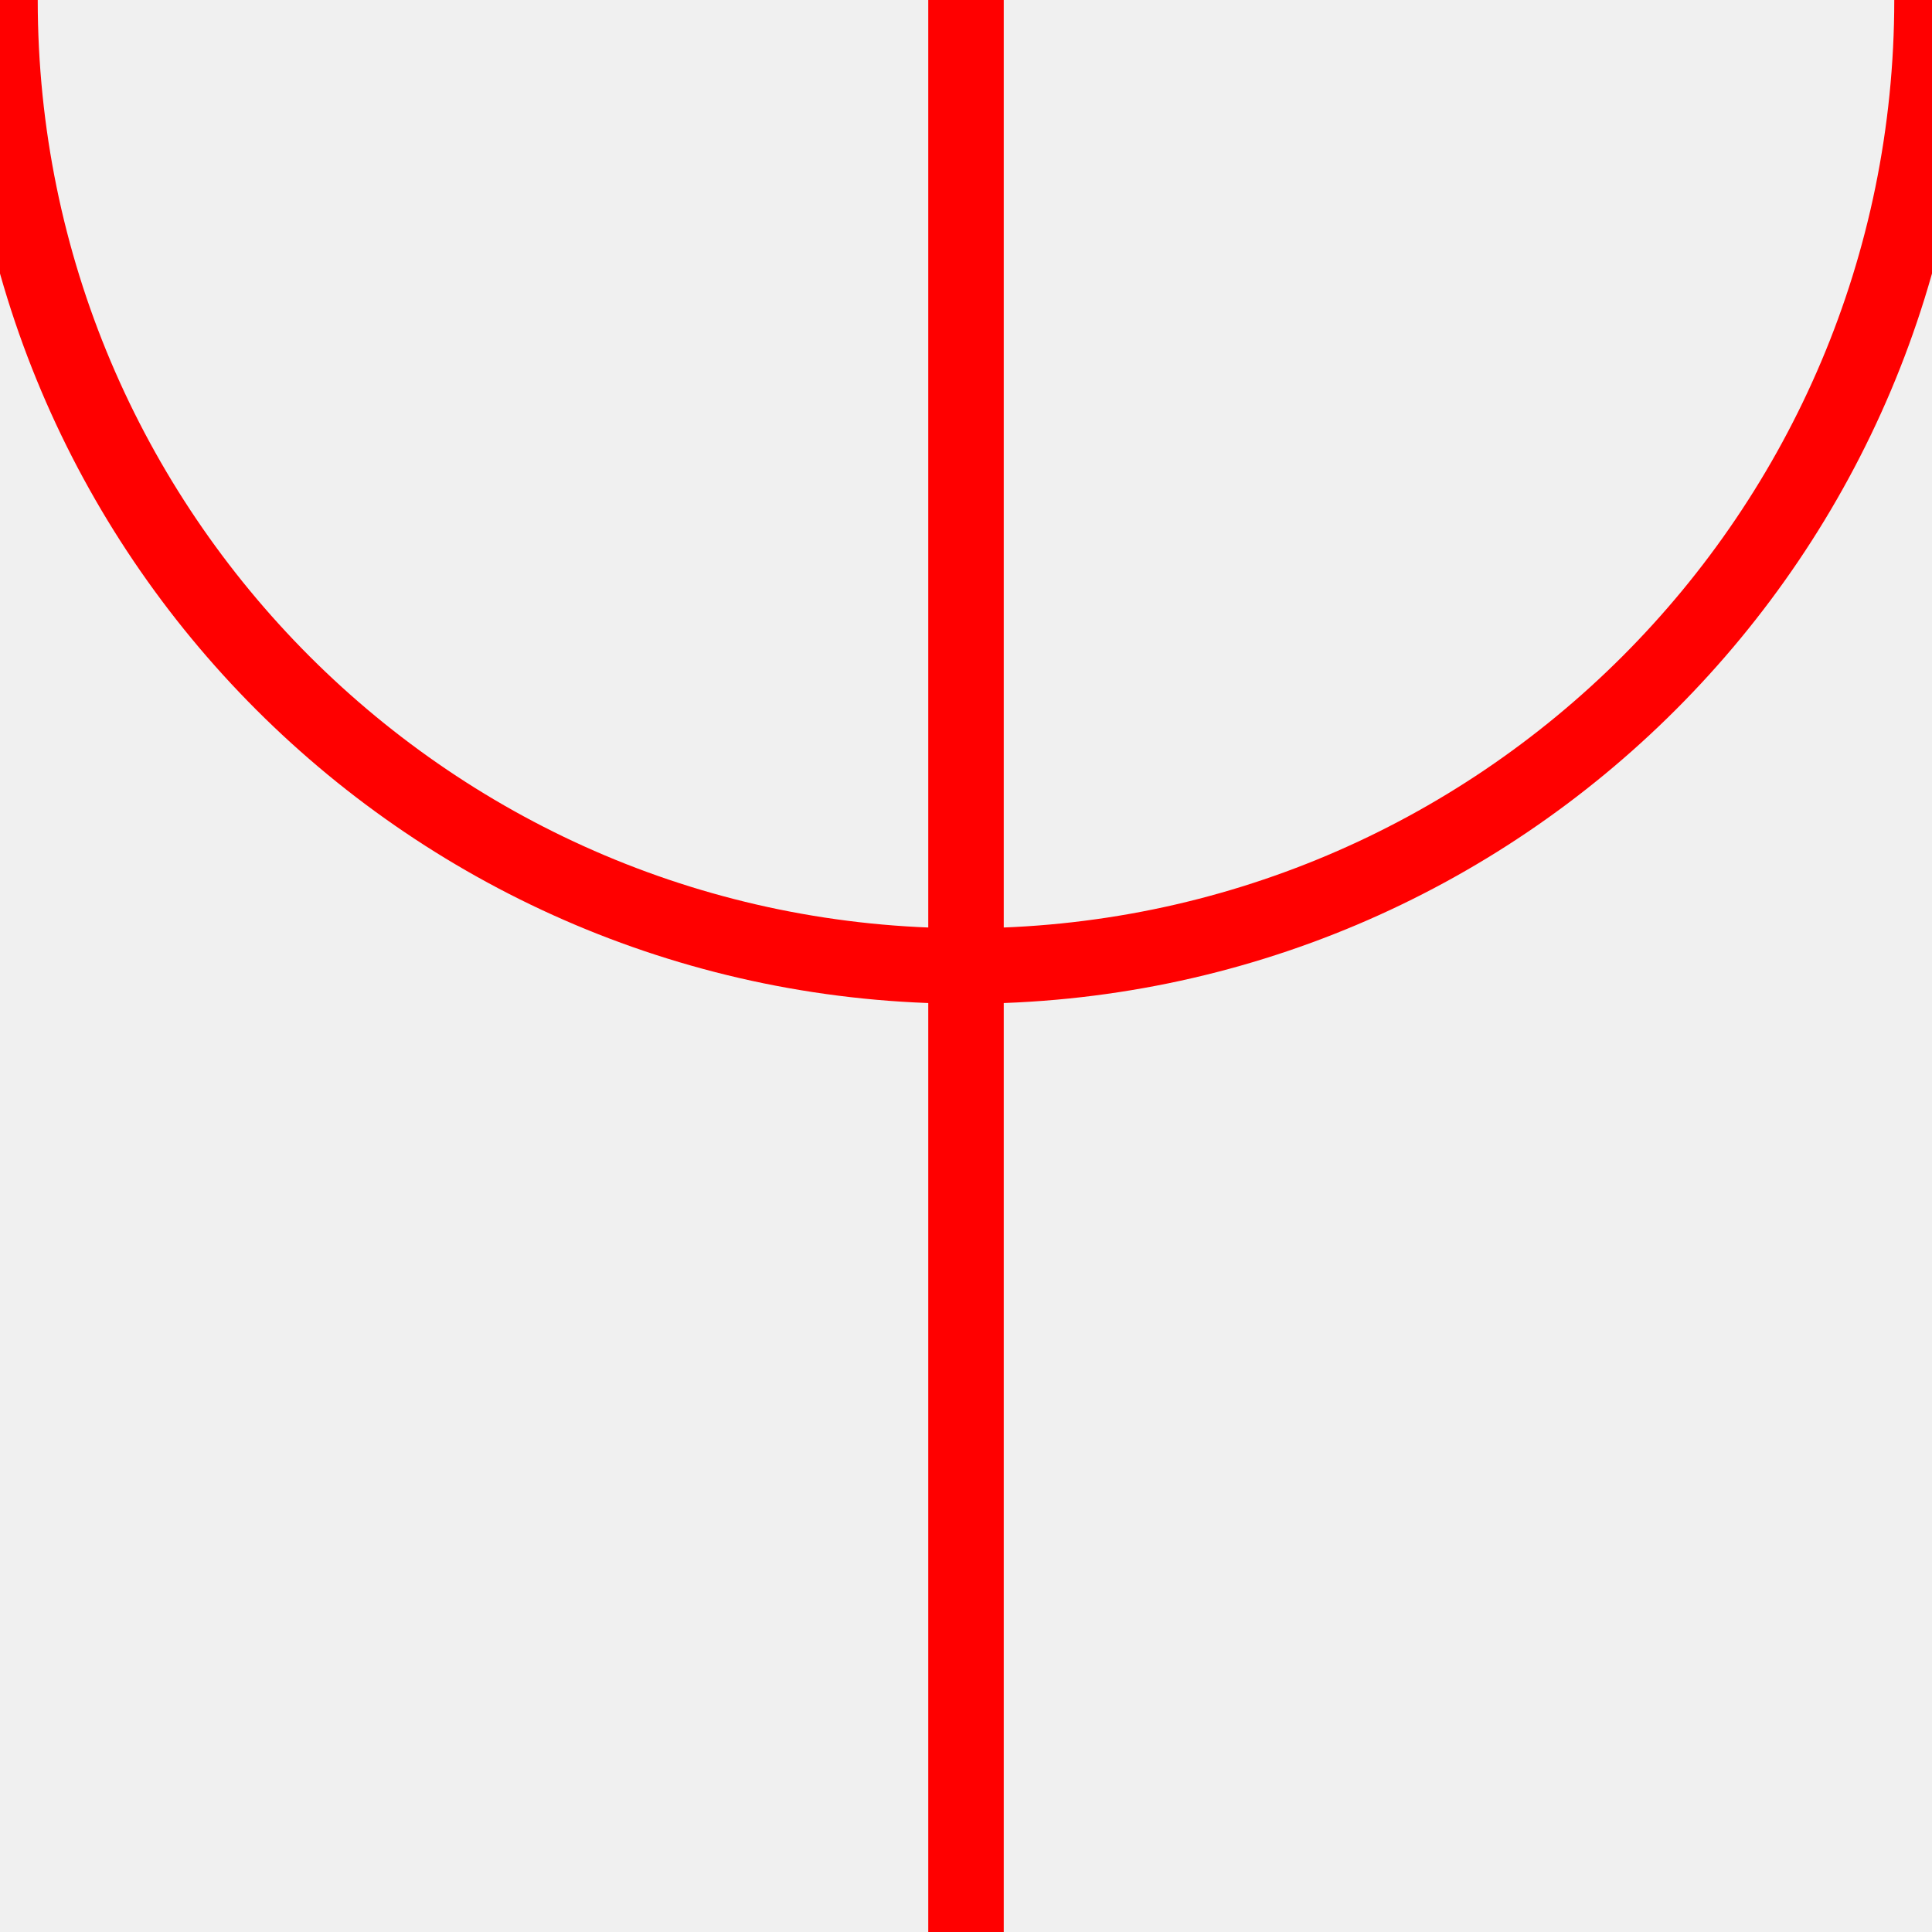
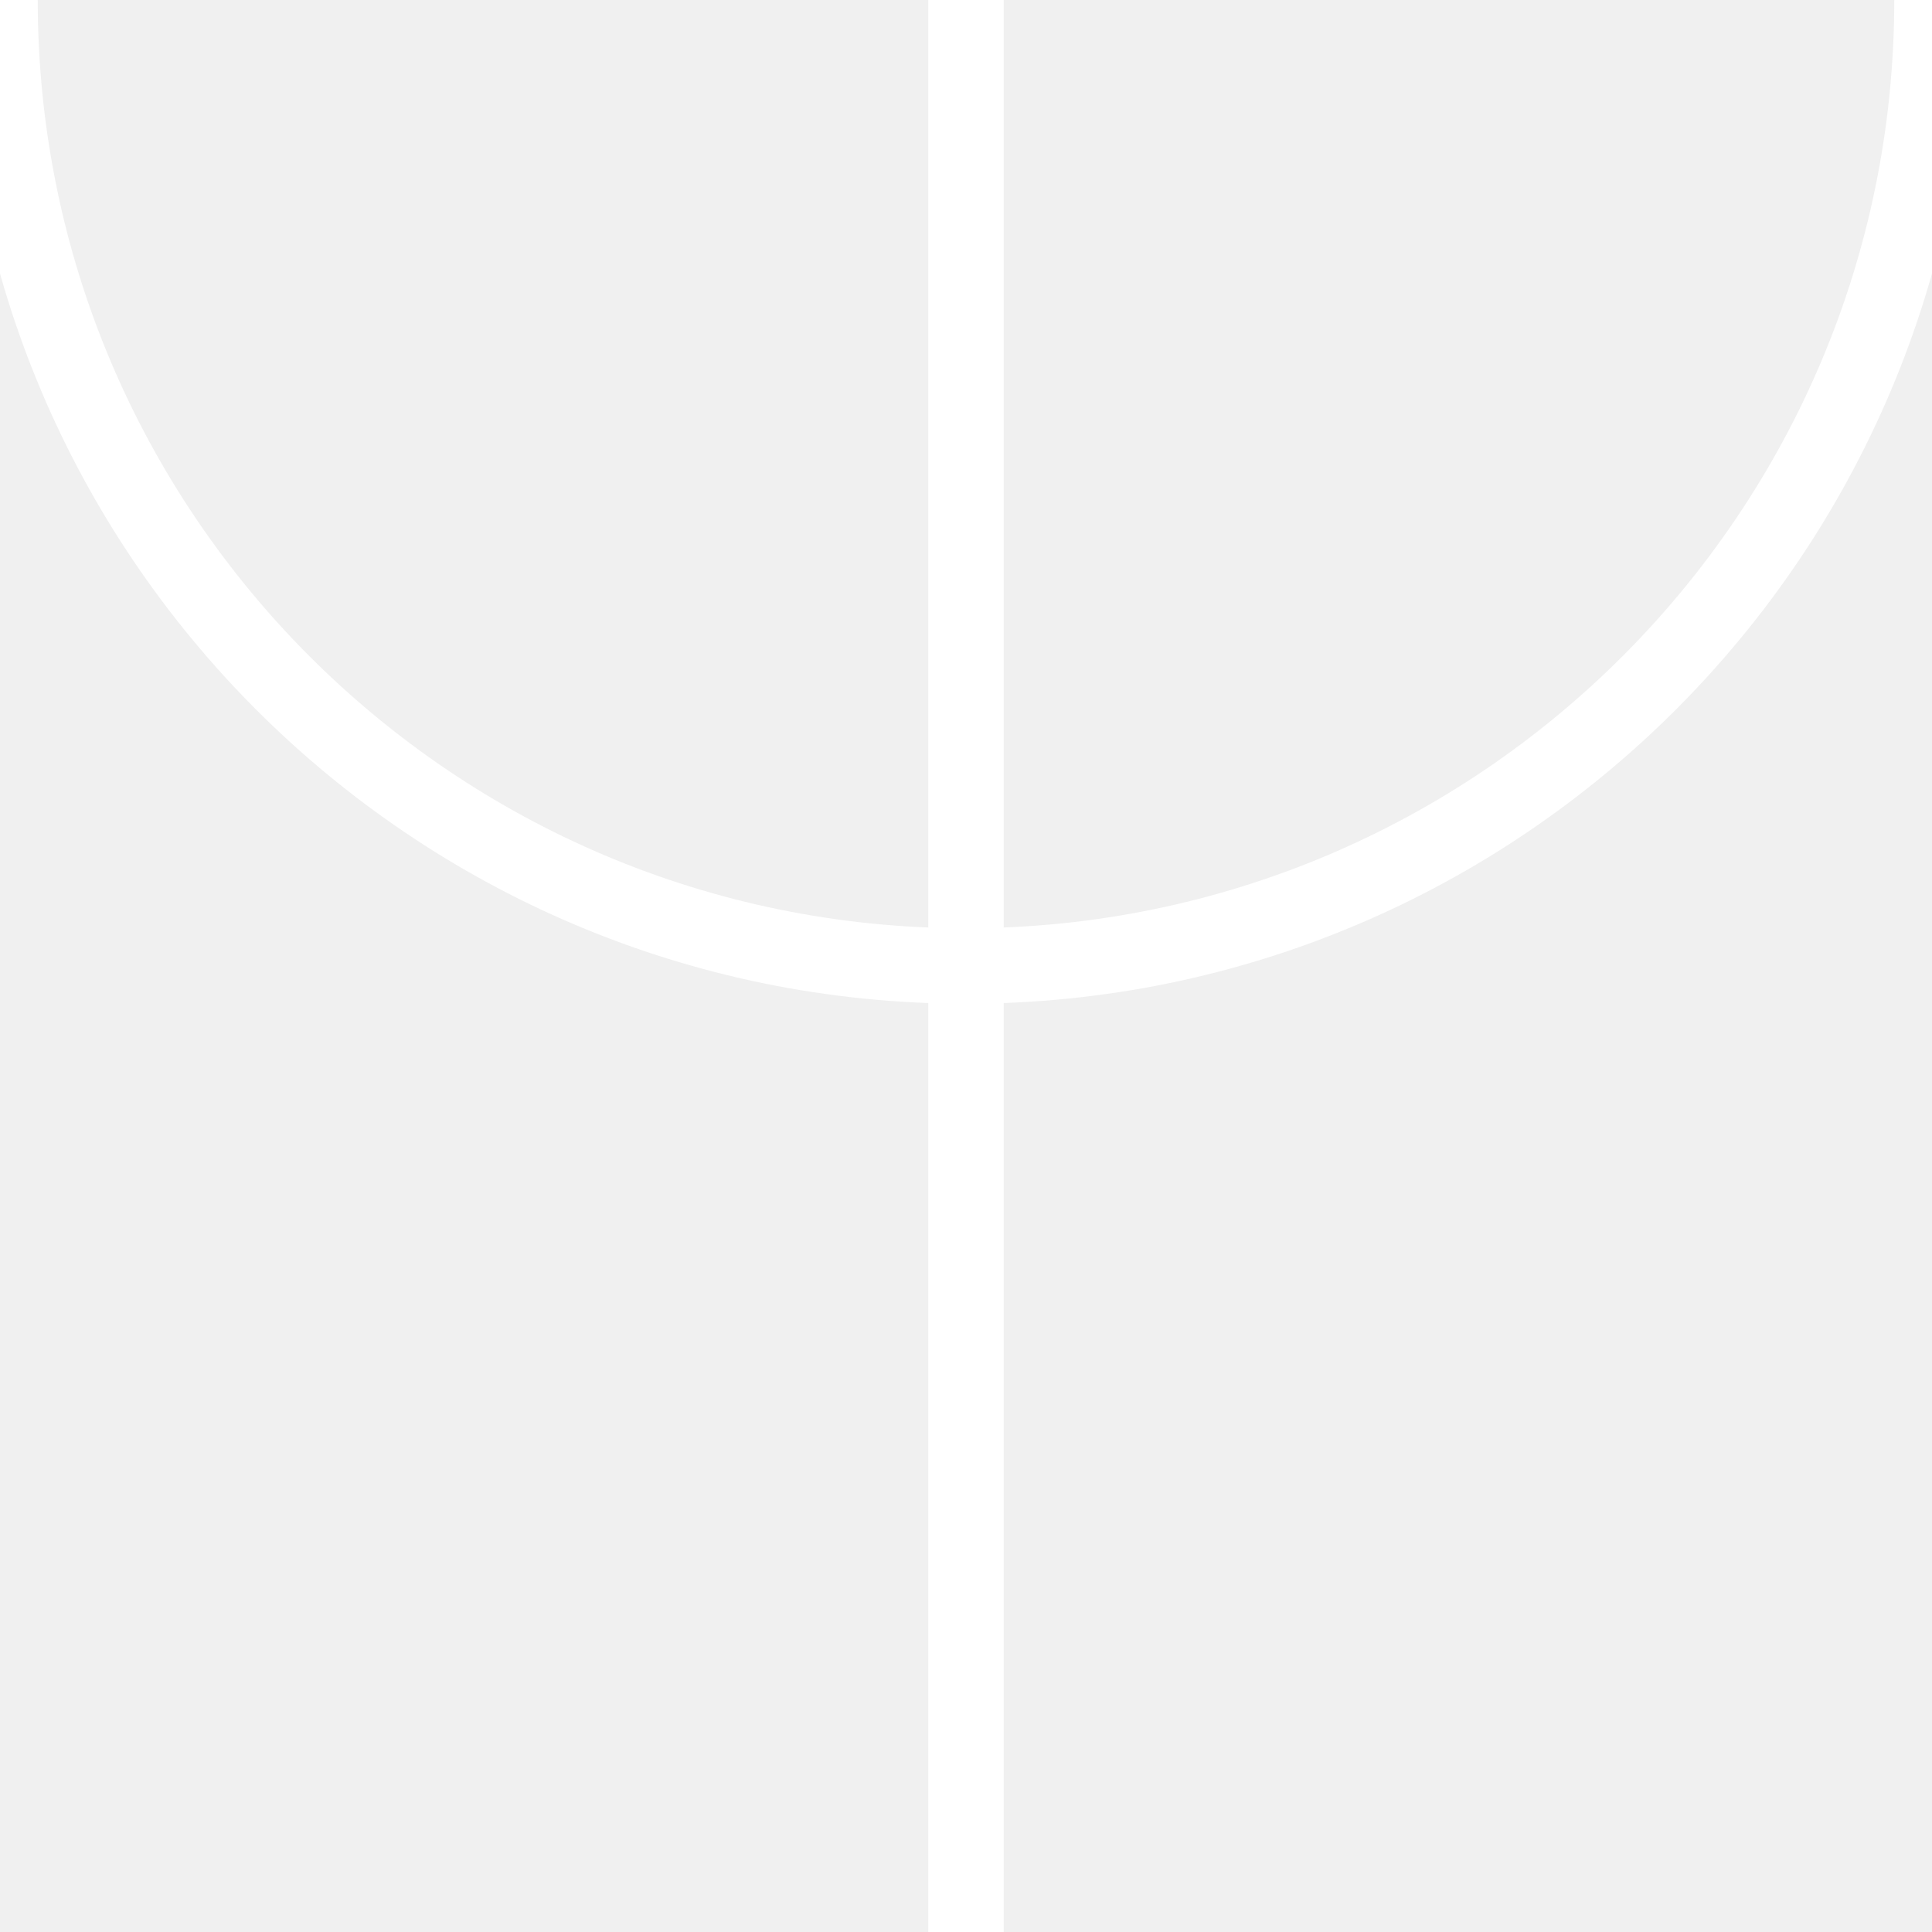
<svg xmlns="http://www.w3.org/2000/svg" width="256" height="256" viewBox="0 0 256 256" fill="none">
  <g clip-path="url(#clip0_2007_245)">
-     <path d="M128 -0.5V127.5" stroke="#FF0000" stroke-width="10" />
-     <path d="M128 128V256" stroke="#FF0000" stroke-width="10" />
-     <path d="M-1.11901e-05 2.23802e-05C-5.00999e-06 70.692 57.307 128 128 128C198.692 128 256 70.692 256 0" stroke="#FF0000" stroke-width="10" />
+     <path d="M-2.23802e-05 2.23802e-05C-1.62001e-05 70.692 57.307 128 128 128M256 0C256 70.692 198.692 128 128 128M128 128L128 -0.5M128 128L128 256" stroke="white" stroke-width="10" />
  </g>
  <defs>
    <clipPath id="clip0_2007_245">
      <rect width="256" height="256" fill="white" />
    </clipPath>
  </defs>
</svg>
